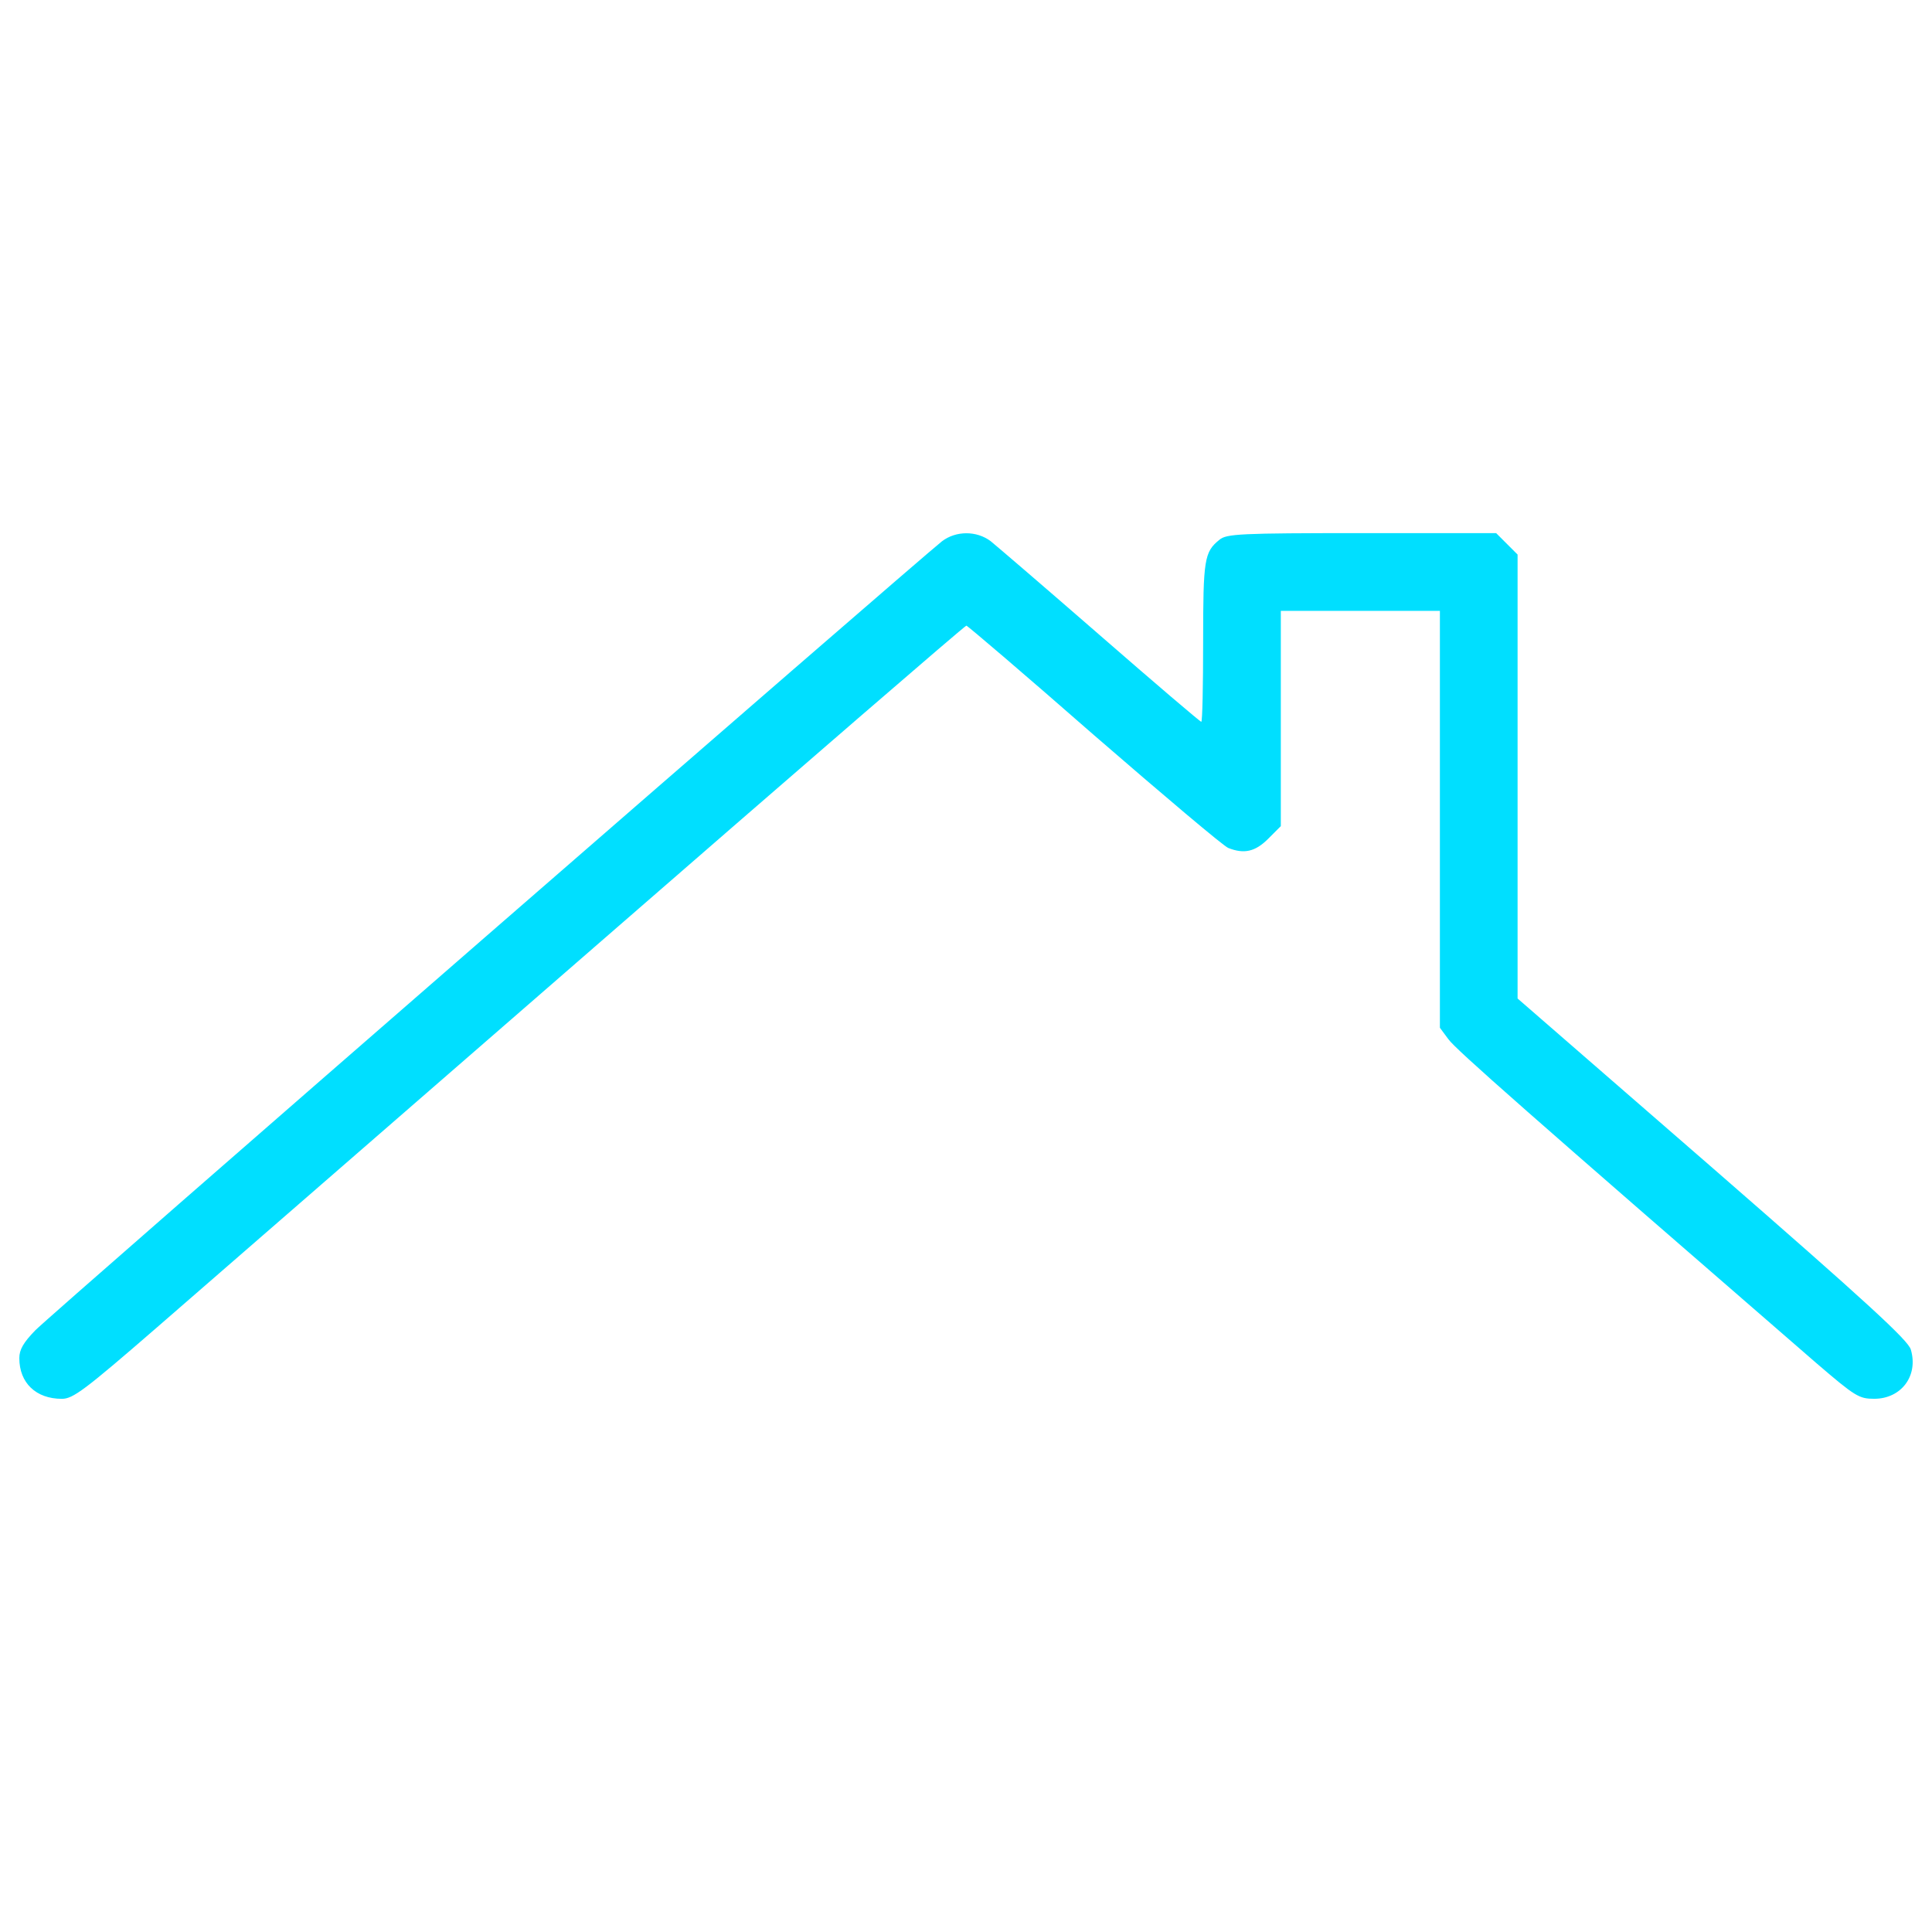
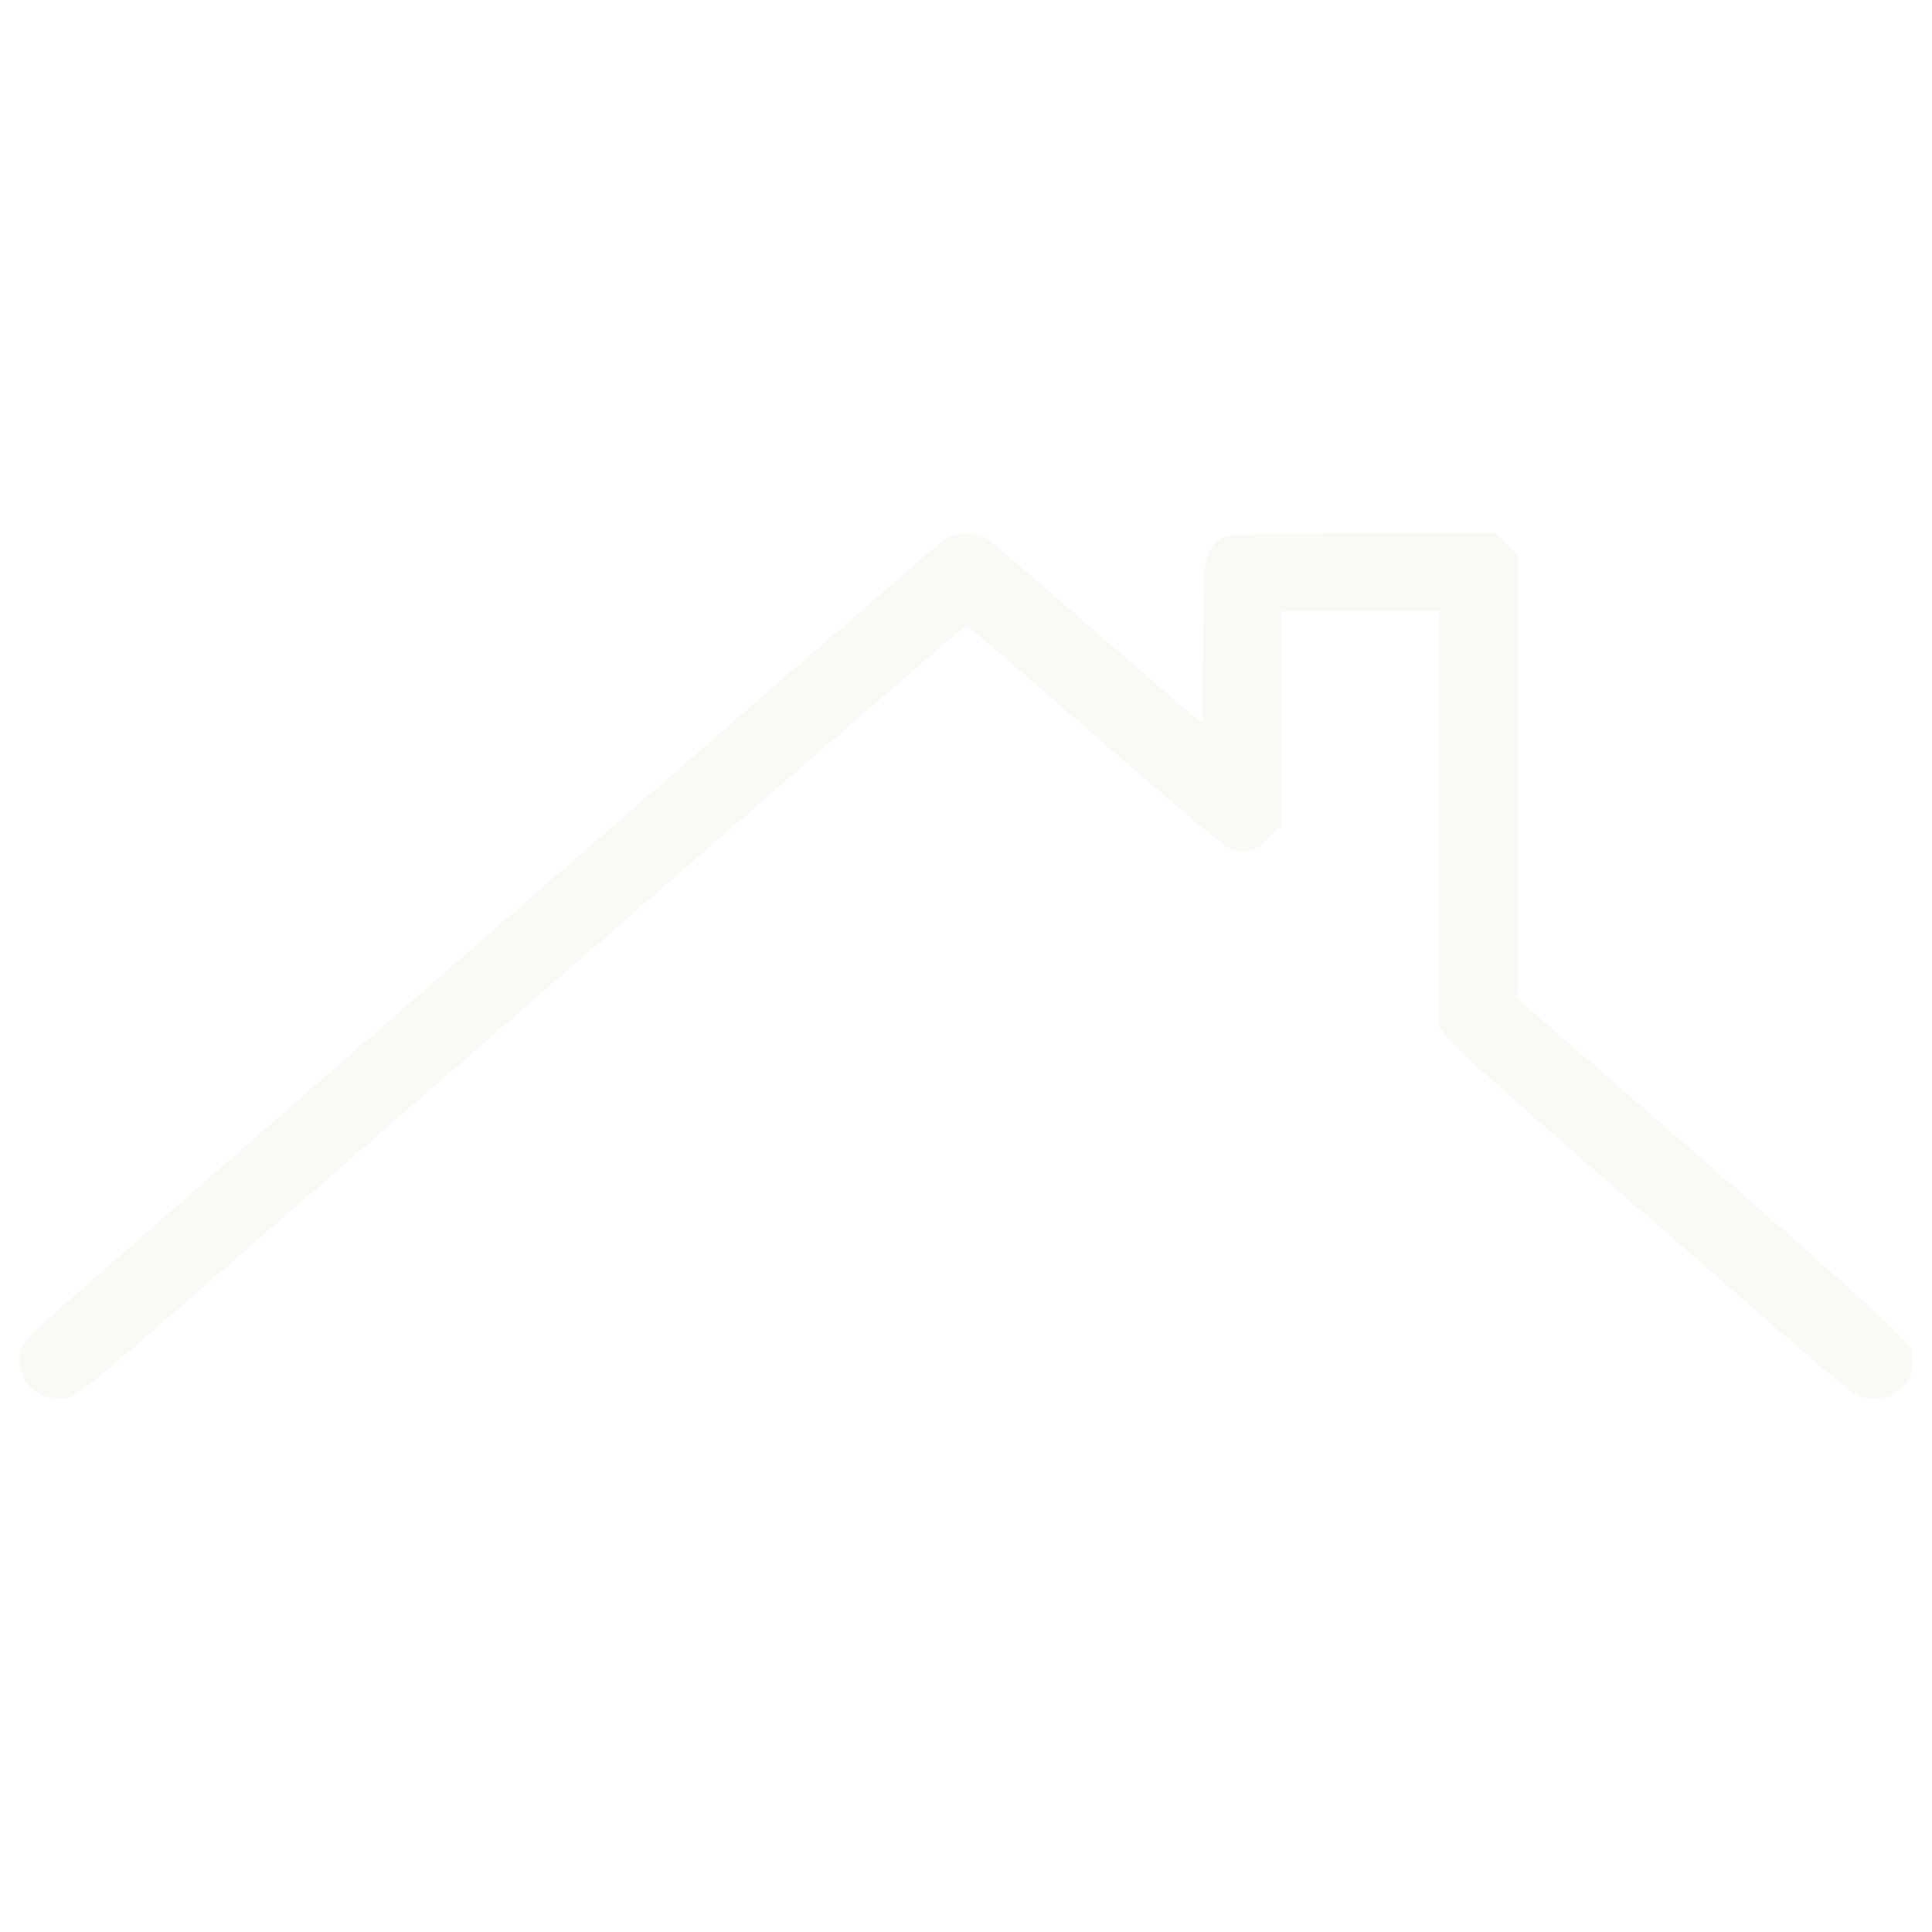
- <svg xmlns="http://www.w3.org/2000/svg" version="1.1" x="0px" y="0px" viewBox="0 0 1000 1000" enable-background="new 0 0 1000 1000" xml:space="preserve" fill="#00DFFF">
+ <svg xmlns="http://www.w3.org/2000/svg" version="1.1" x="0px" y="0px" viewBox="0 0 1000 1000" enable-background="new 0 0 1000 1000" xml:space="preserve" fill="#FAF9F6">
  <g>
    <g transform="translate(0,511) scale(0.1,-0.1)">
      <path d="M4875.5,2308.2c-126.4-99.6-4620.4-4007.7-4693.2-4084.3c-61.3-63.2-82.3-99.6-82.3-143.6c0-128.3,86.2-210.6,220.2-210.6c57.4,0,116.8,44,492.1,369.6c235.5,204.9,1271.4,1104.8,2301.6,2001c1032.1,898,1880.3,1631.4,1888,1631.4c5.7,0,304.5-254.7,660.6-566.8c358.1-310.2,670.2-574.4,695.1-584c82.3-32.5,139.8-19.2,206.8,47.9l65.1,65.1V1391v557.2h411.7h411.7V868.3v-1078l44-59.3c36.4-51.7,419.3-388.7,1903.3-1675.4c203-174.3,222.1-185.7,300.6-185.7c139.8,0,229.8,118.7,189.6,254.7c-13.4,47.9-225.9,243.2-1026.3,940.2l-1009.1,877v1148.9v1148.9l-55.5,55.5l-55.5,55.5h-697c-630,0-698.9-3.8-735.3-34.5c-78.5-63.2-84.3-101.5-84.3-528.5c0-227.9-3.8-413.6-9.6-413.6s-241.3,201-522.7,446.1c-281.5,245.1-536.1,463.4-566.8,488.3C5055.5,2363.7,4948.3,2363.7,4875.5,2308.2z" />
    </g>
  </g>
</svg>
